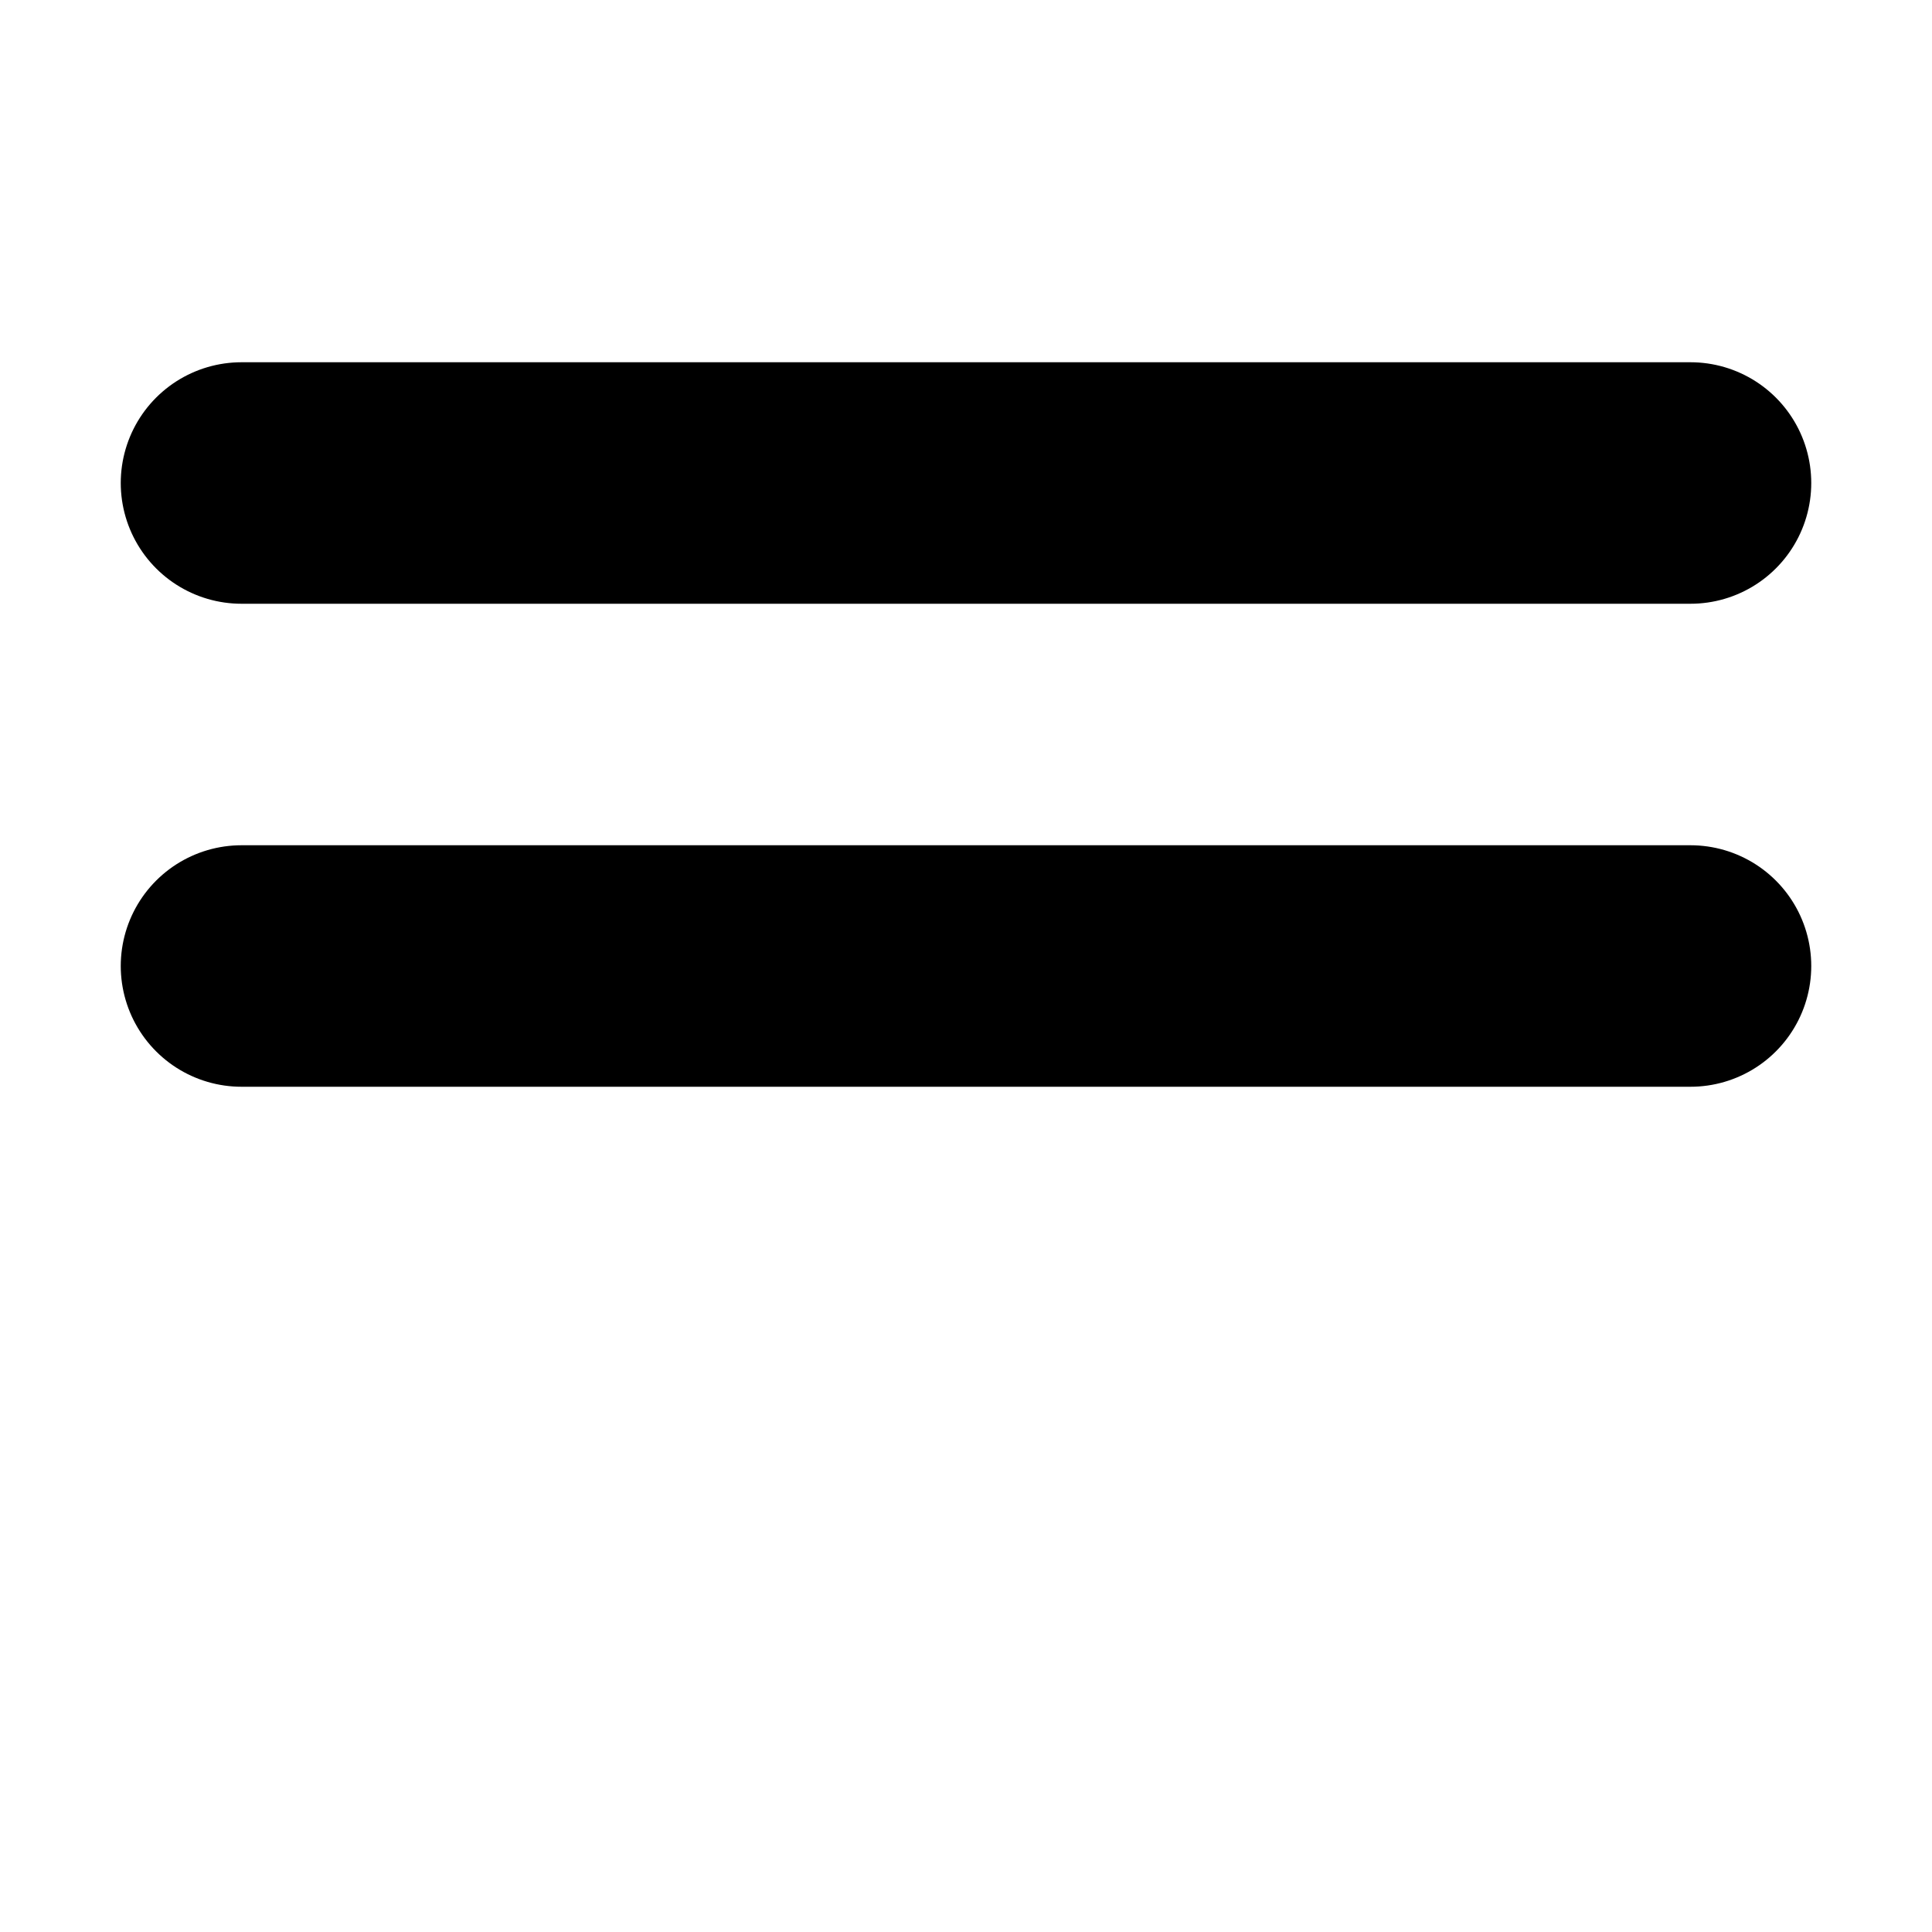
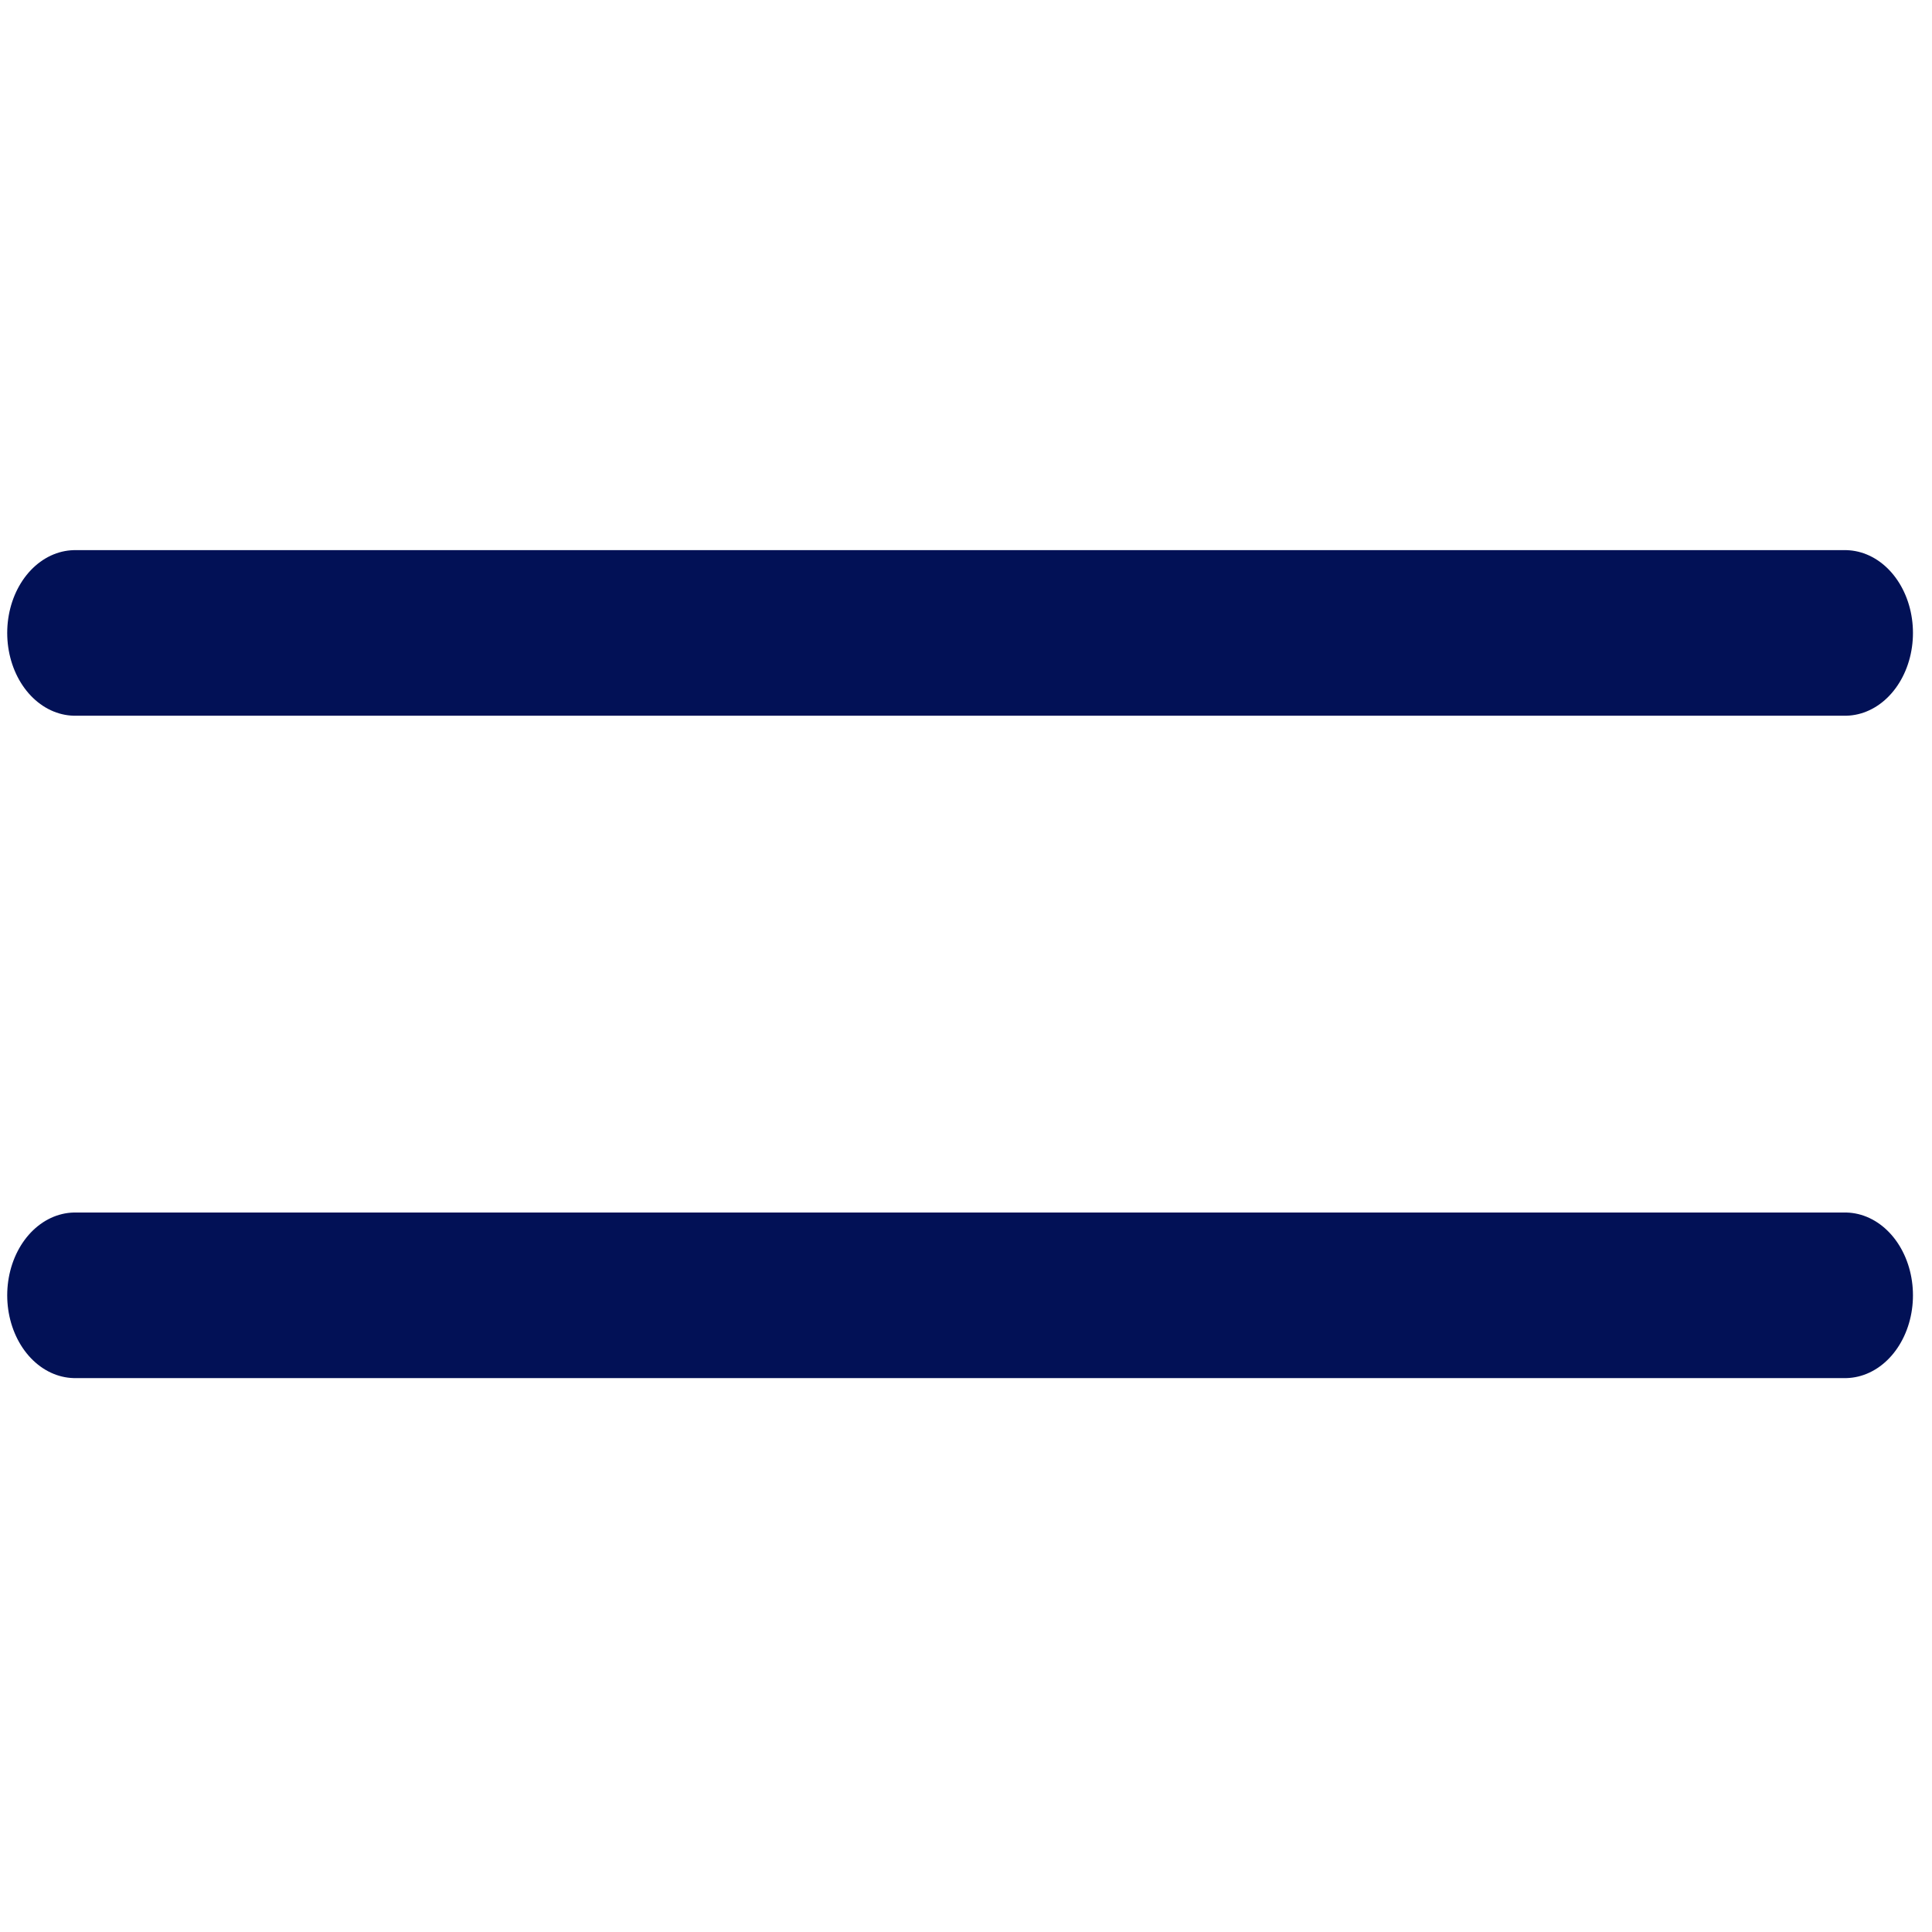
- <svg xmlns="http://www.w3.org/2000/svg" width="24" height="24" viewBox="0 0 24 24" fill="none" stroke="currentColor" stroke-width="3" stroke-linecap="round" stroke-linejoin="round" class="feather feather-menu">
-   <line x1="3" y1="12" x2="21" y2="12" />
-   <line x1="3" y1="6" x2="21" y2="6" />
+ <svg xmlns="http://www.w3.org/2000/svg" width="25" height="25" viewBox="0 0 35 15" fill-rule="evenodd" clip-rule="evenodd" stroke-linecap="round">
+   <g transform="scale(.17367 .22932)">
+     <path fill="none" d="M0 0h200.474v64.946H0z" />
+     <g>
+       <path d="M760.963 69.673h39.113" fill="none" stroke="#021156" stroke-width="3" transform="matrix(4.72047 0 0 4.36063 -3584.27 -297.425)" />
+       <path d="M760.963 69.673h39.113" fill="none" stroke="#021156" stroke-width="3" transform="matrix(4.72047 0 0 4.36063 -3584.27 -245.098)" />
+     </g>
+   </g>
</svg>
